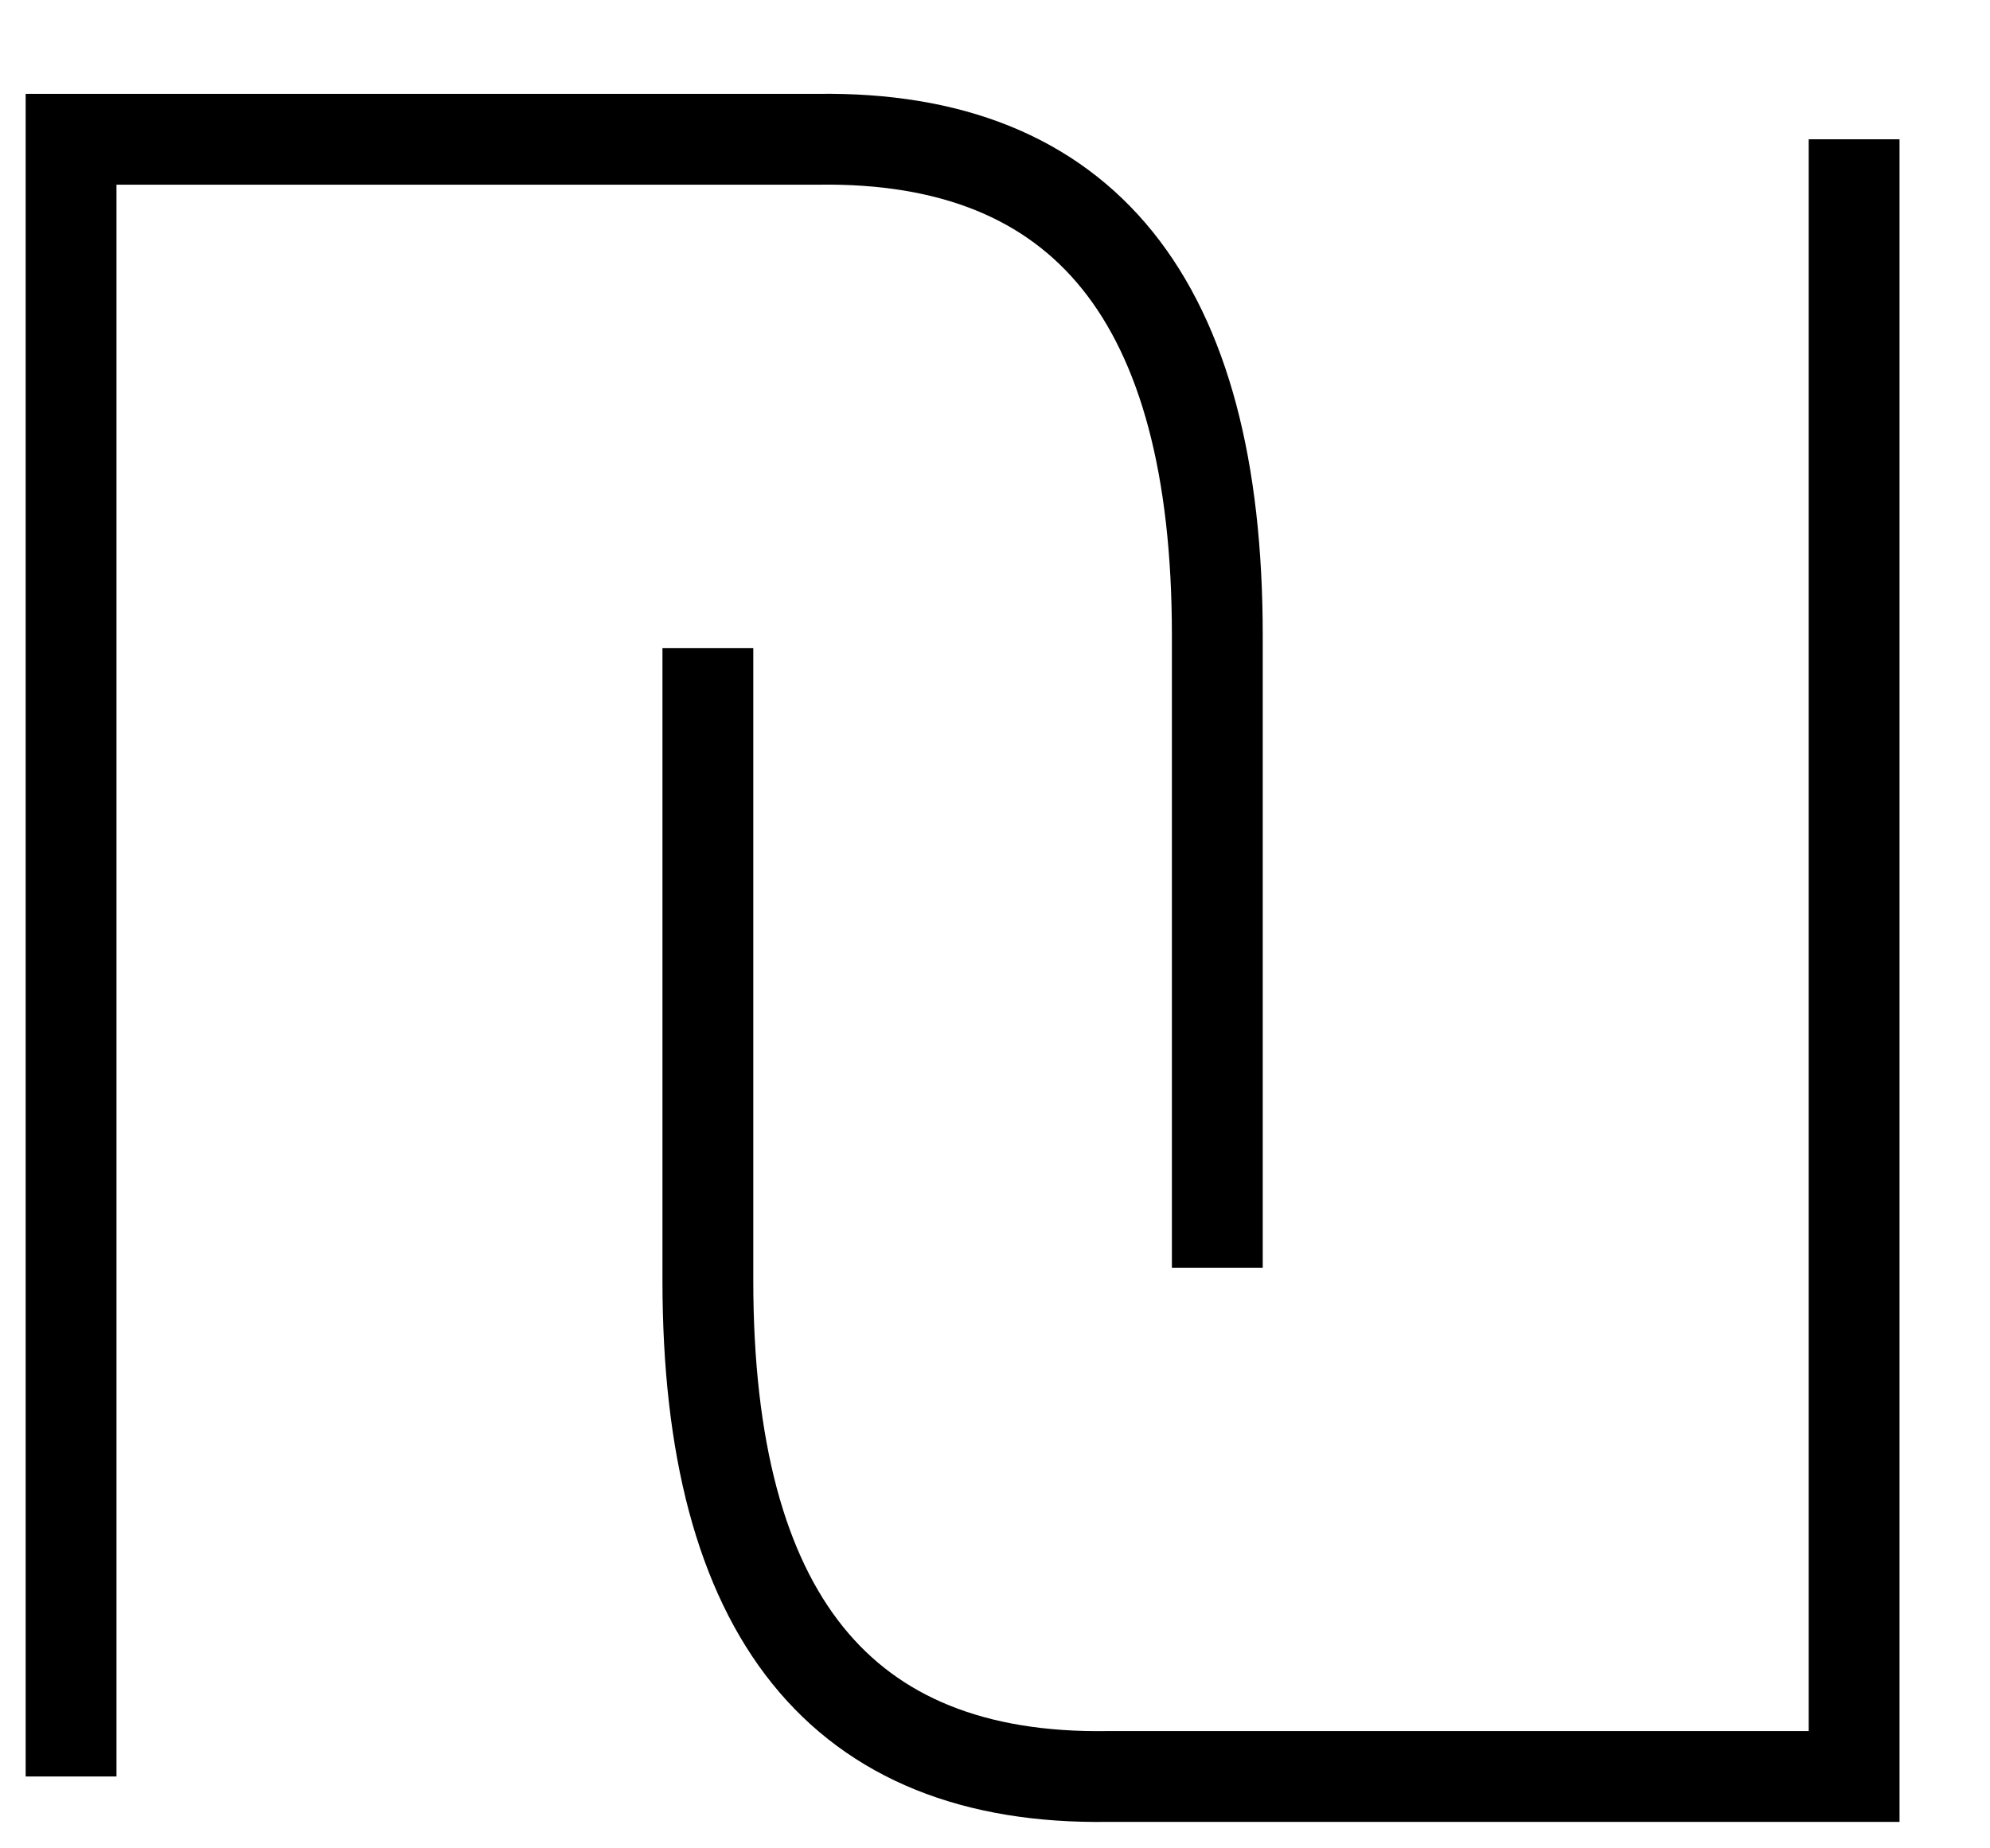
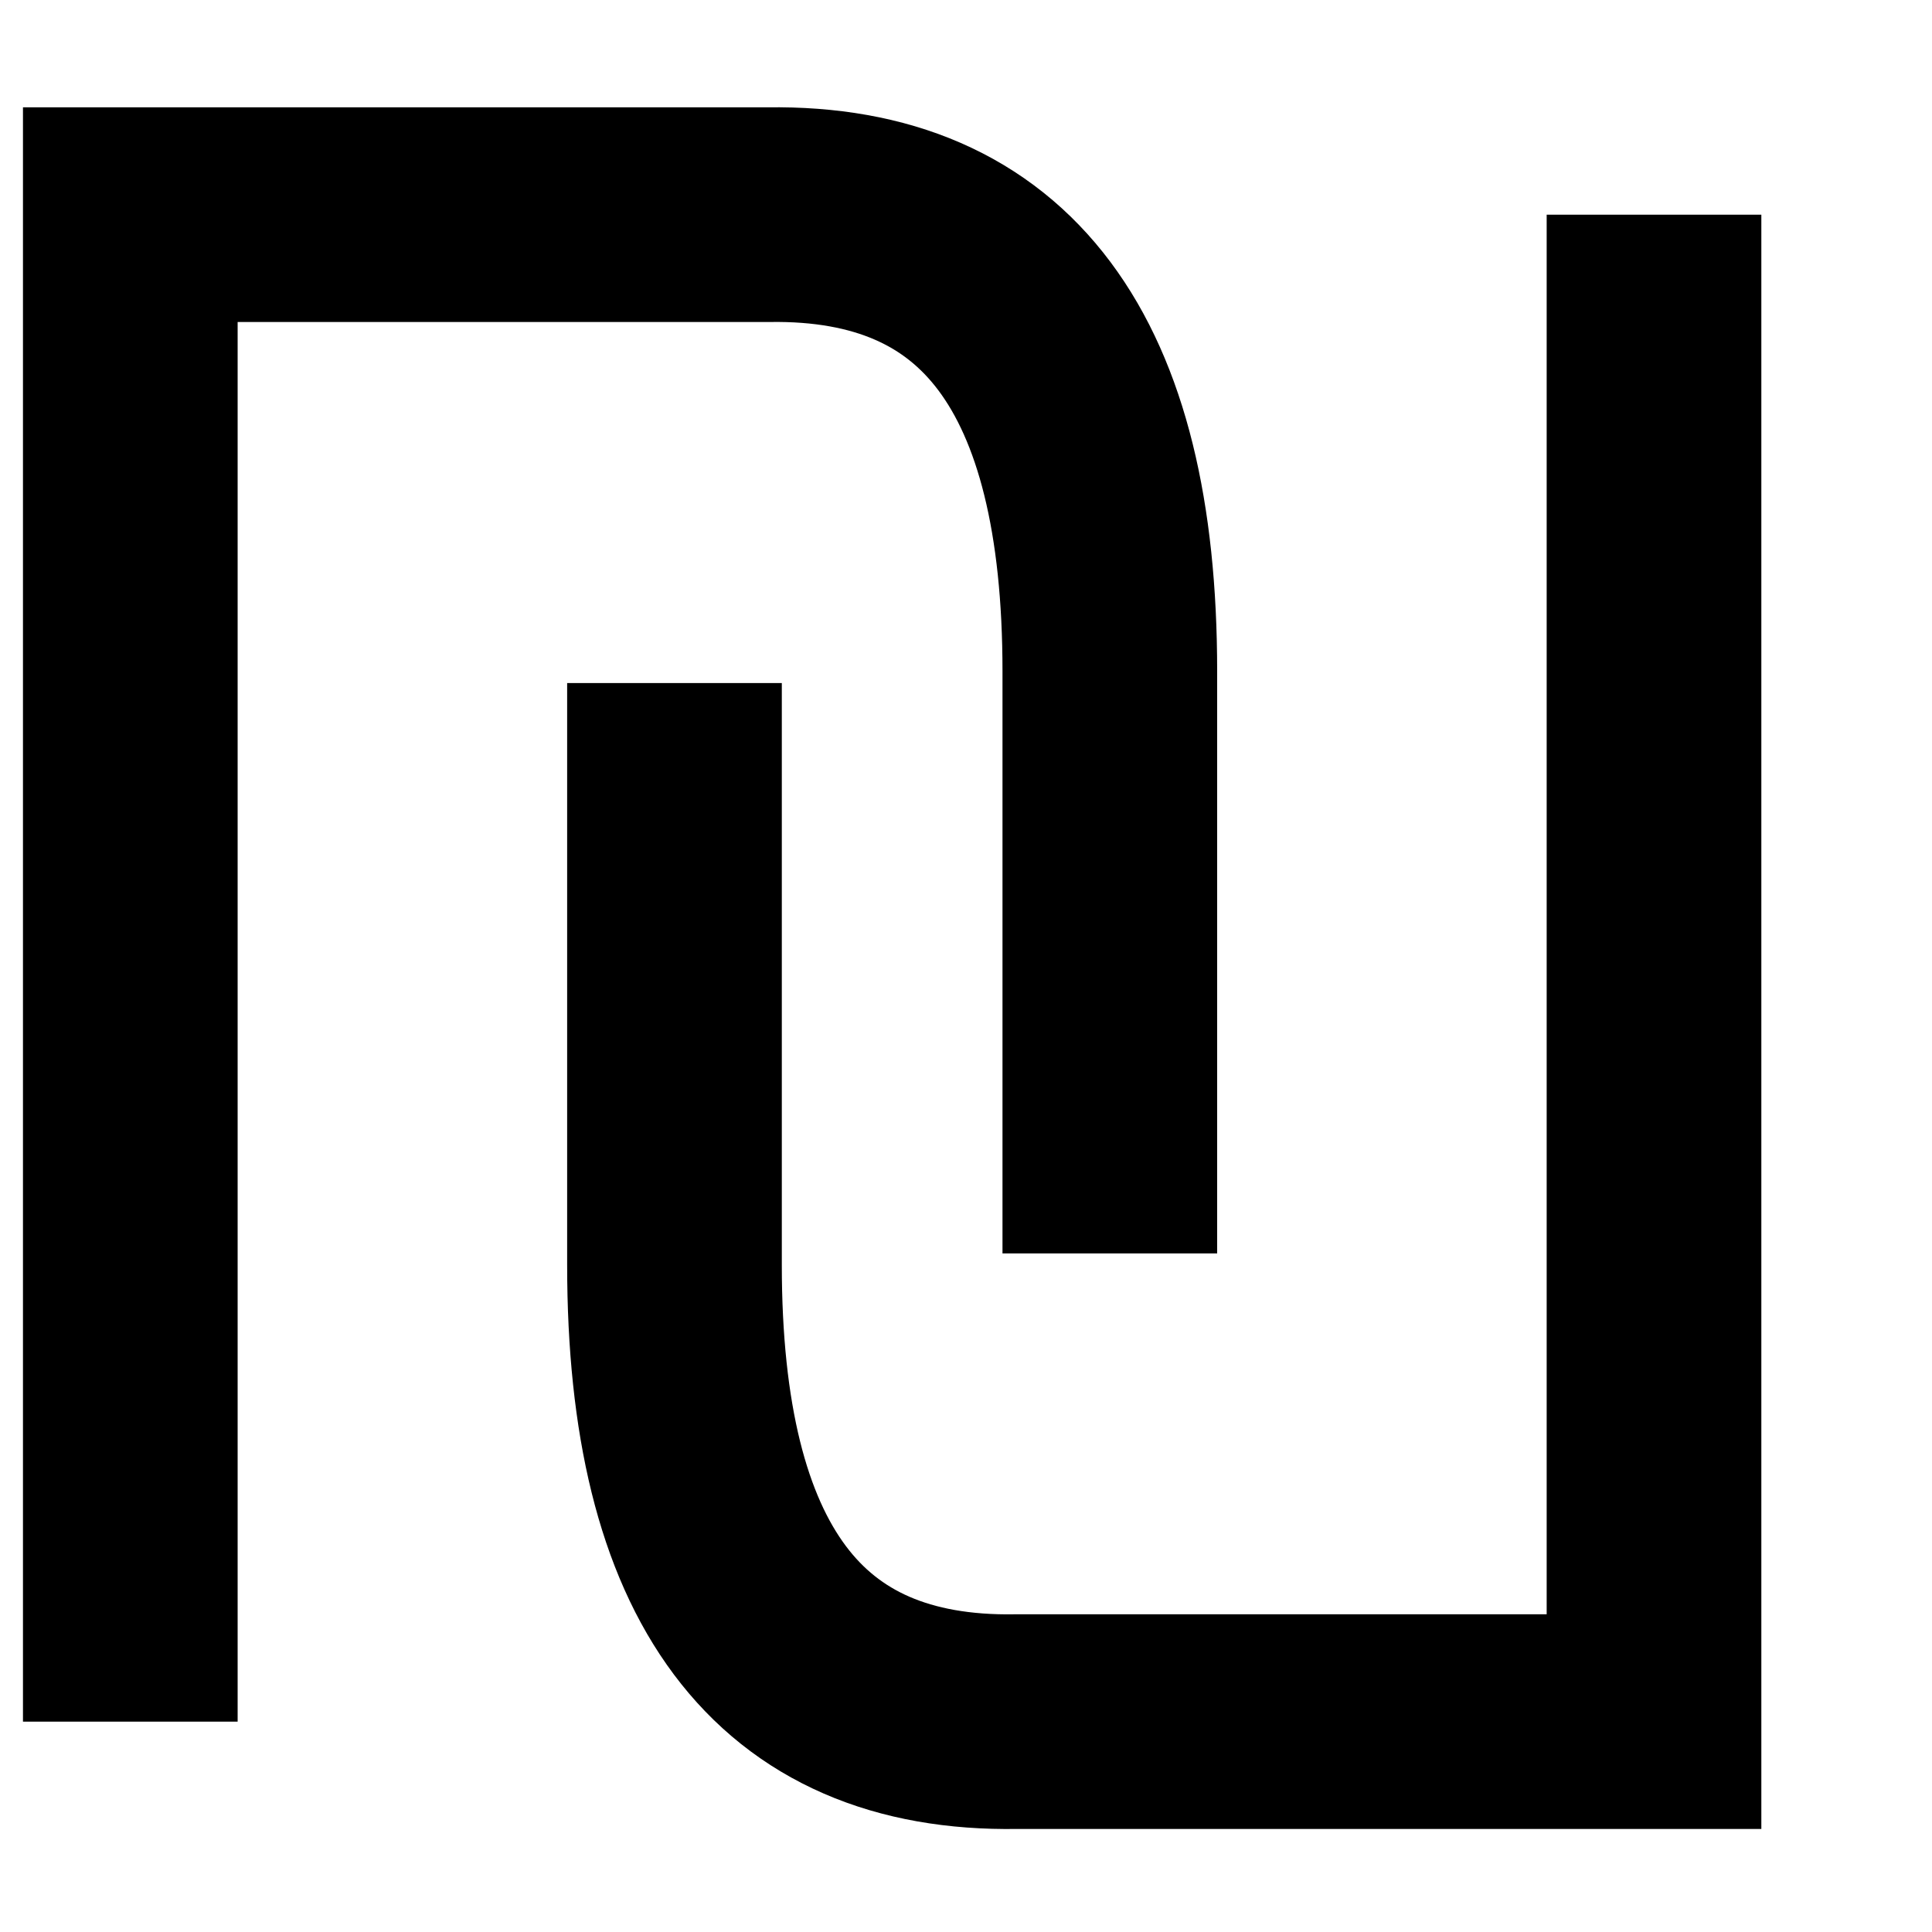
- <svg xmlns="http://www.w3.org/2000/svg" width="14" height="13" viewBox="0 0 14 13" fill="none">
-   <path d="M0.5 12.5V0.98H5.753C7.627 0.953 8.564 2.116 8.564 4.47V8.92" stroke="black" stroke-width="0.639" />
-   <path d="M13.044 0.98V12.5H7.791C5.917 12.527 4.98 11.364 4.98 9.01V4.56" stroke="black" stroke-width="0.639" />
+ <svg xmlns="http://www.w3.org/2000/svg" width="9" height="9" viewBox="0 0 9 9" fill="none">
+   <path d="M0.607 8.02V1H3.579C4.64 0.984 5.17 1.693 5.17 3.127V5.839" stroke="black" />
+   <path d="M7.705 1V8.02H4.733C3.672 8.037 3.142 7.328 3.142 5.893V3.182" stroke="black" />
</svg>
